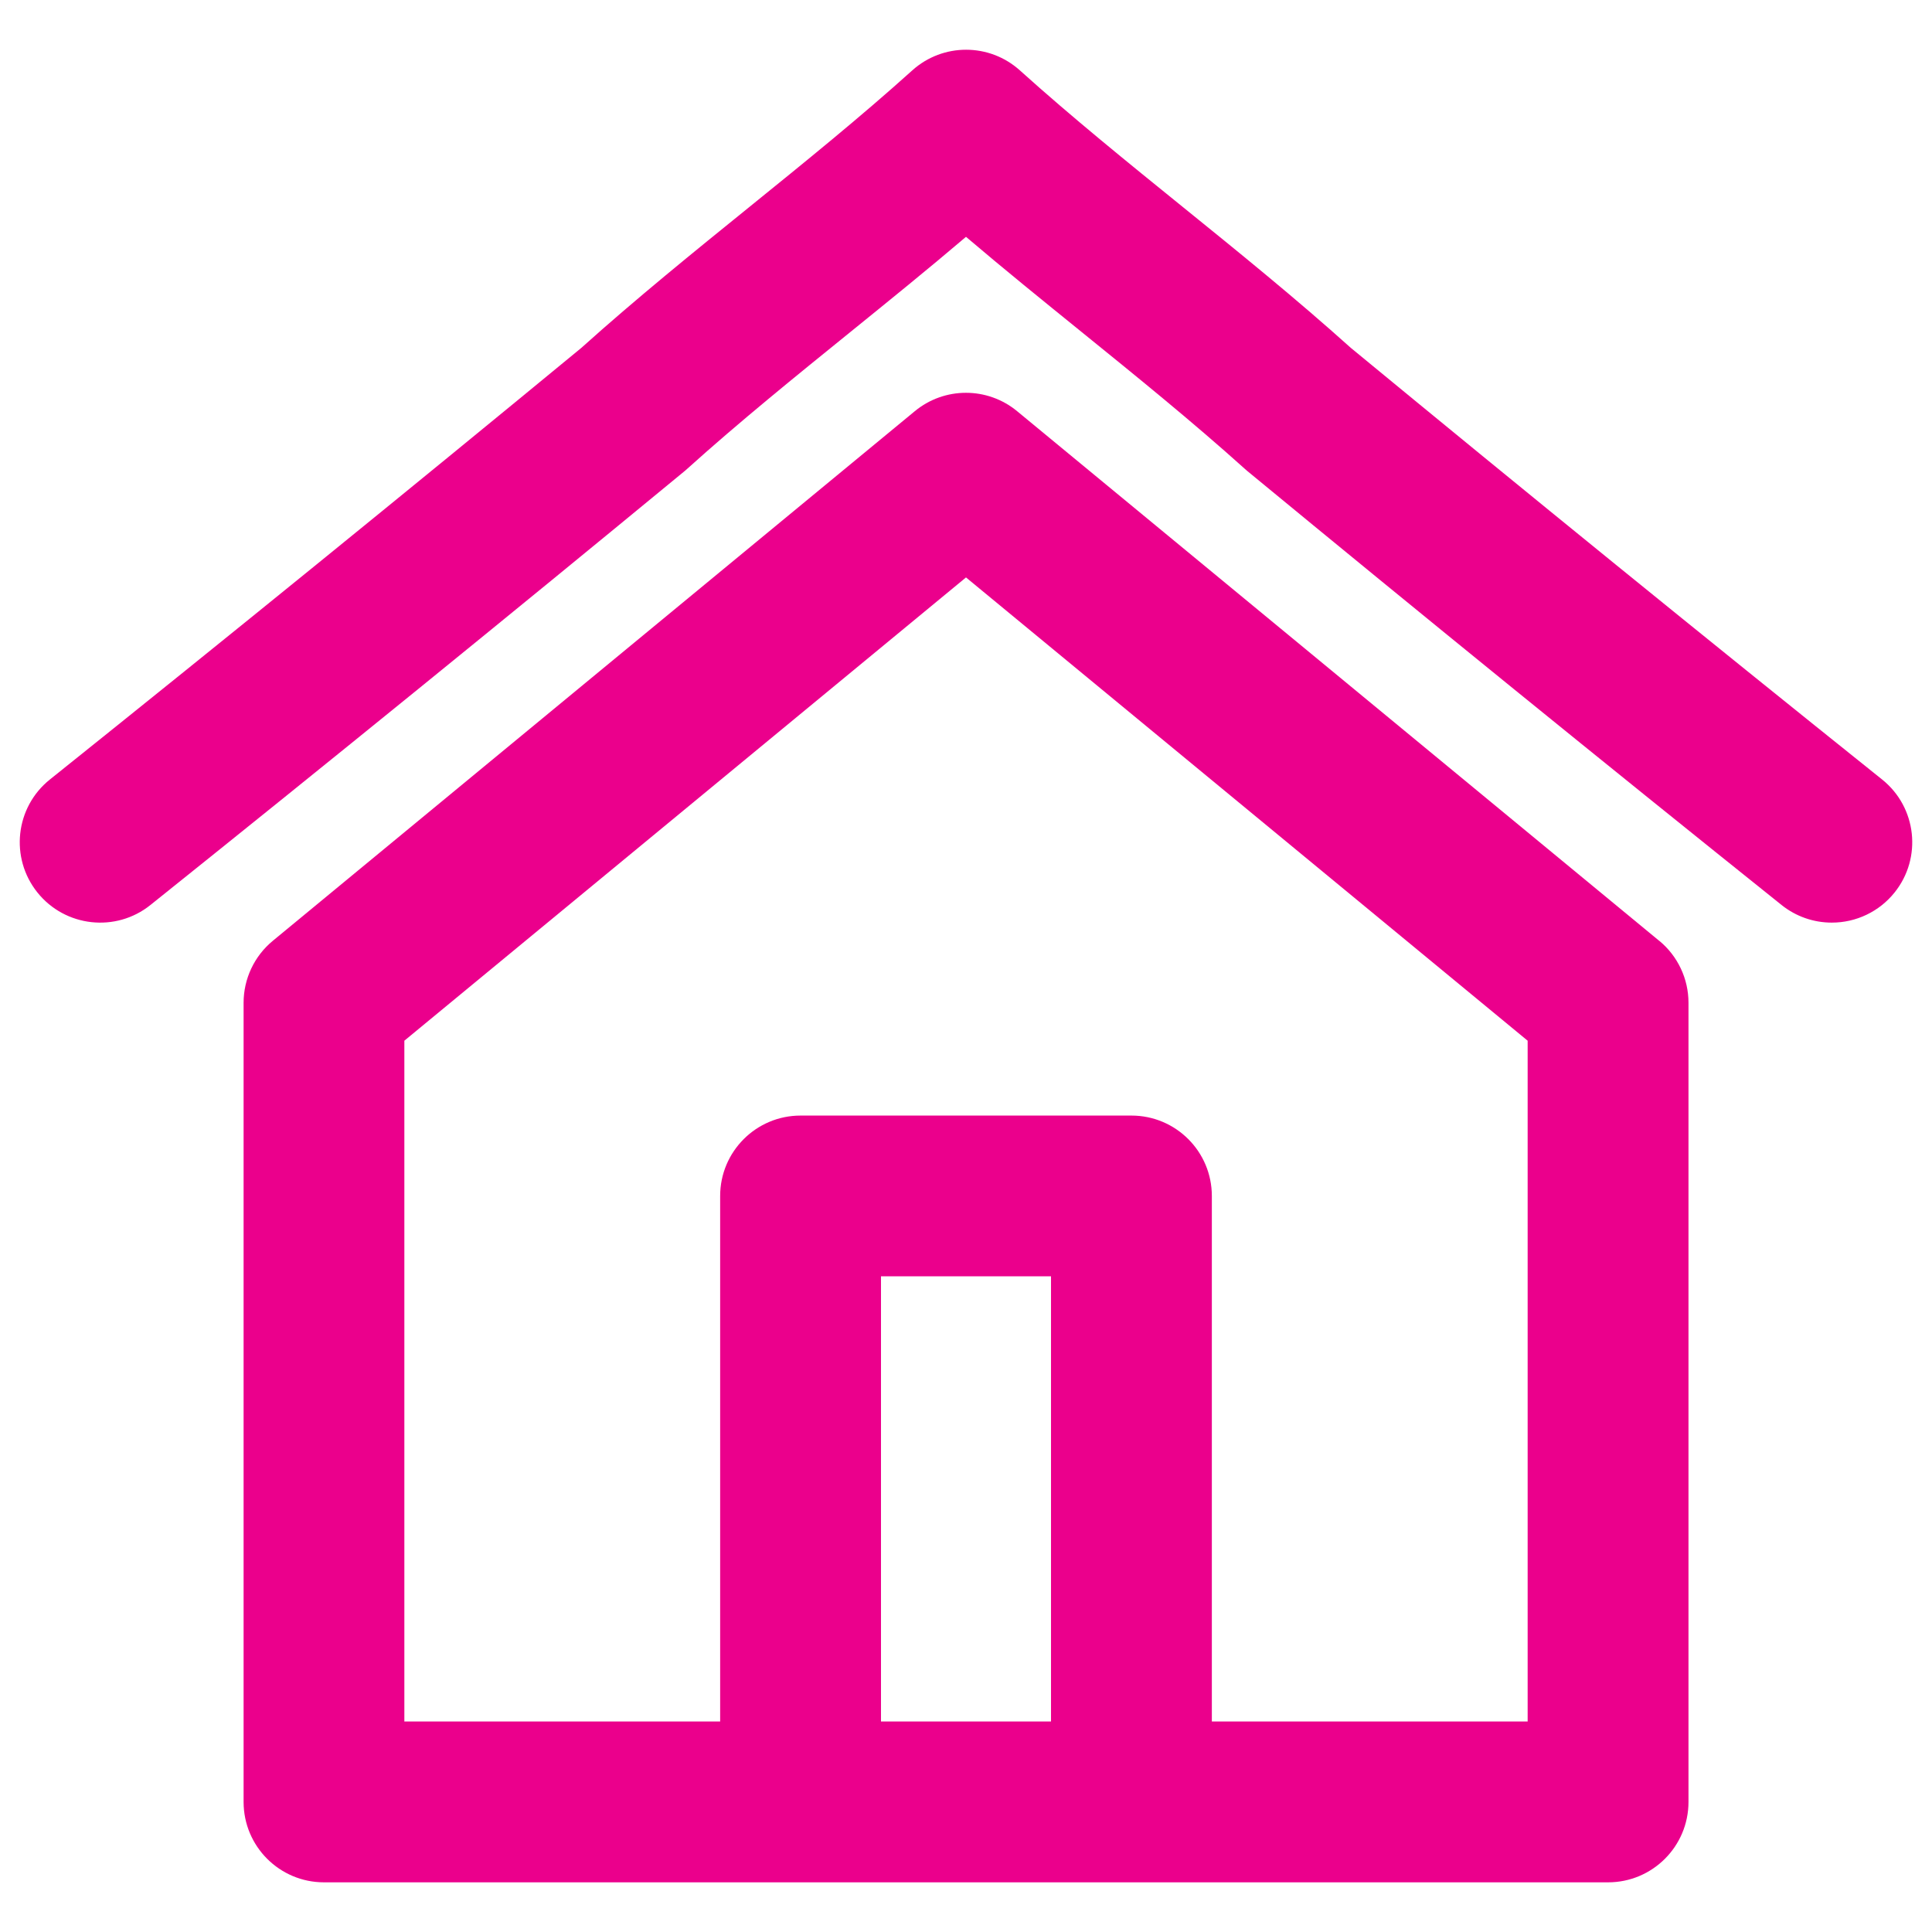
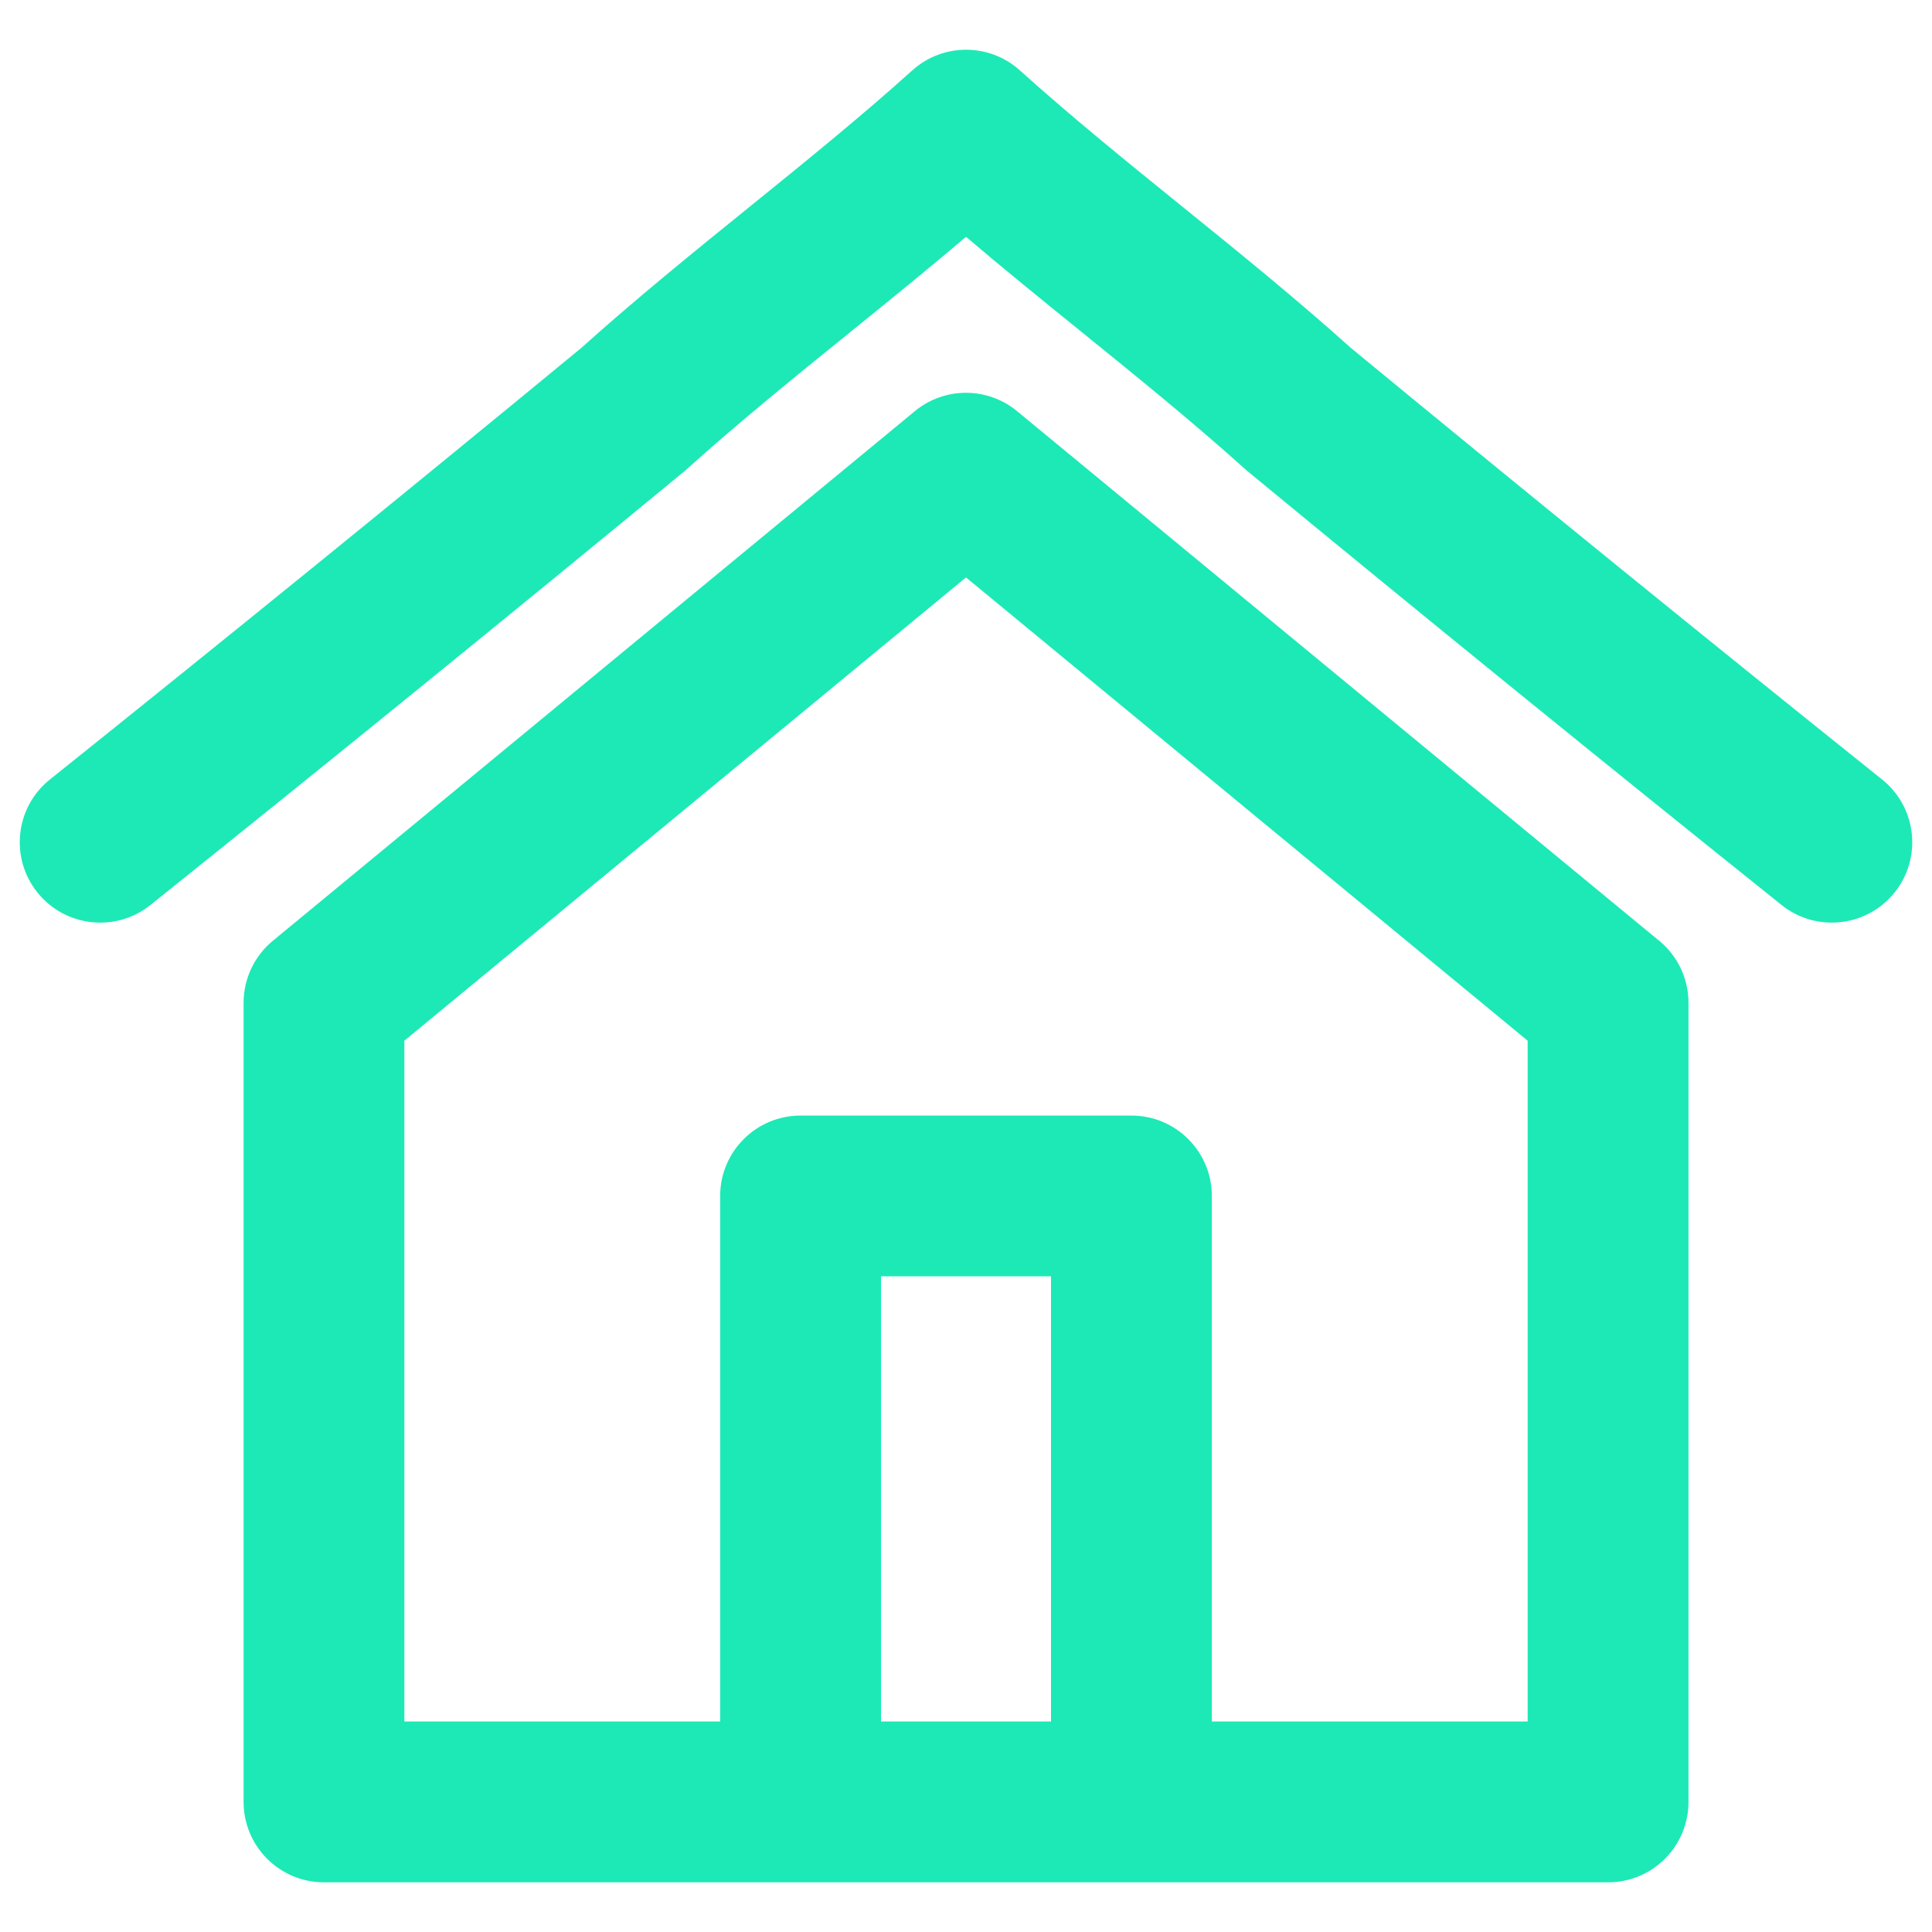
<svg xmlns="http://www.w3.org/2000/svg" version="1.1" id="svg259" viewBox="0 0 24 24">
-   <path style="fill:#eb008c;fill-opacity:1;stroke-width:.133" d="m20.611 11.687-7.976-6.579a.998.998 0 0 0-1.271 0L3.389 11.687a.998.998 0 0 0-.363.77v9.927c0 .552.447.999.999.999h15.951a.999.999 0 0 0 .999-.999V12.457a.997.997 0 0 0-.363-.77zm-7.555 9.698h-2.112v-5.53h2.112v5.53zm5.921 0h-3.923v-6.528a.999.999 0 0 0-.999-.999H9.945a.999.999 0 0 0-.999.999v6.528H5.023v-8.457L12 7.173l6.977 5.755Z" id="path315" />
-   <path style="fill:#eb008c;fill-opacity:1;stroke-width:.133" d="M23.38 9.683a616.028 616.028 0 0 1-6.6-5.362c-.68-.611-1.395-1.19-2.087-1.75-.677-.548-1.378-1.115-2.024-1.697a.999.999 0 0 0-1.336 0c-.646.582-1.347 1.149-2.024 1.697-.692.56-1.407 1.139-2.087 1.75A613.09 613.09 0 0 1 .62 9.683c-.431.345-.5.974-.155 1.404.345.43.974.5 1.404.155a613.214 613.214 0 0 0 6.638-5.392.84.84 0 0 0 .033-.029c.646-.582 1.347-1.149 2.024-1.697.474-.384.959-.776 1.436-1.182.477.406.962.798 1.436 1.182.677.548 1.378 1.116 2.024 1.697a.843.843 0 0 0 .033.029 611.919 611.919 0 0 0 6.638 5.392.995.995 0 0 0 .624.219.997.997 0 0 0 .78-.374c.345-.43.276-1.059-.155-1.404z" id="path317" />
+   <defs id="defs15689" />
+   <path style="fill:#1de9b6;fill-opacity:1;stroke-width:0.133" d="m20.611 11.687-7.976-6.579a.998.998 0 0 0-1.271 0L3.389 11.687a.998.998 0 0 0-.363.77v9.927c0 .552.447.999.999.999h15.951a.999.999 0 0 0 .999-.999V12.457a.997.997 0 0 0-.363-.77zm-7.555 9.698h-2.112v-5.53h2.112v5.53zm5.921 0h-3.923v-6.528a.999.999 0 0 0-.999-.999H9.945a.999.999 0 0 0-.999.999v6.528H5.023v-8.457L12 7.173l6.977 5.755Z" id="path315" />
+   <path style="fill:#1de9b6;fill-opacity:1;stroke-width:0.133" d="M23.38 9.683a616.028 616.028 0 0 1-6.6-5.362c-.68-.611-1.395-1.19-2.087-1.75-.677-.548-1.378-1.115-2.024-1.697a.999.999 0 0 0-1.336 0c-.646.582-1.347 1.149-2.024 1.697-.692.56-1.407 1.139-2.087 1.75A613.09 613.09 0 0 1 .62 9.683c-.431.345-.5.974-.155 1.404.345.43.974.5 1.404.155a613.214 613.214 0 0 0 6.638-5.392.84.84 0 0 0 .033-.029c.646-.582 1.347-1.149 2.024-1.697.474-.384.959-.776 1.436-1.182.477.406.962.798 1.436 1.182.677.548 1.378 1.116 2.024 1.697a.843.843 0 0 0 .033.029 611.919 611.919 0 0 0 6.638 5.392.995.995 0 0 0 .624.219.997.997 0 0 0 .78-.374c.345-.43.276-1.059-.155-1.404z" id="path317" />
</svg>
